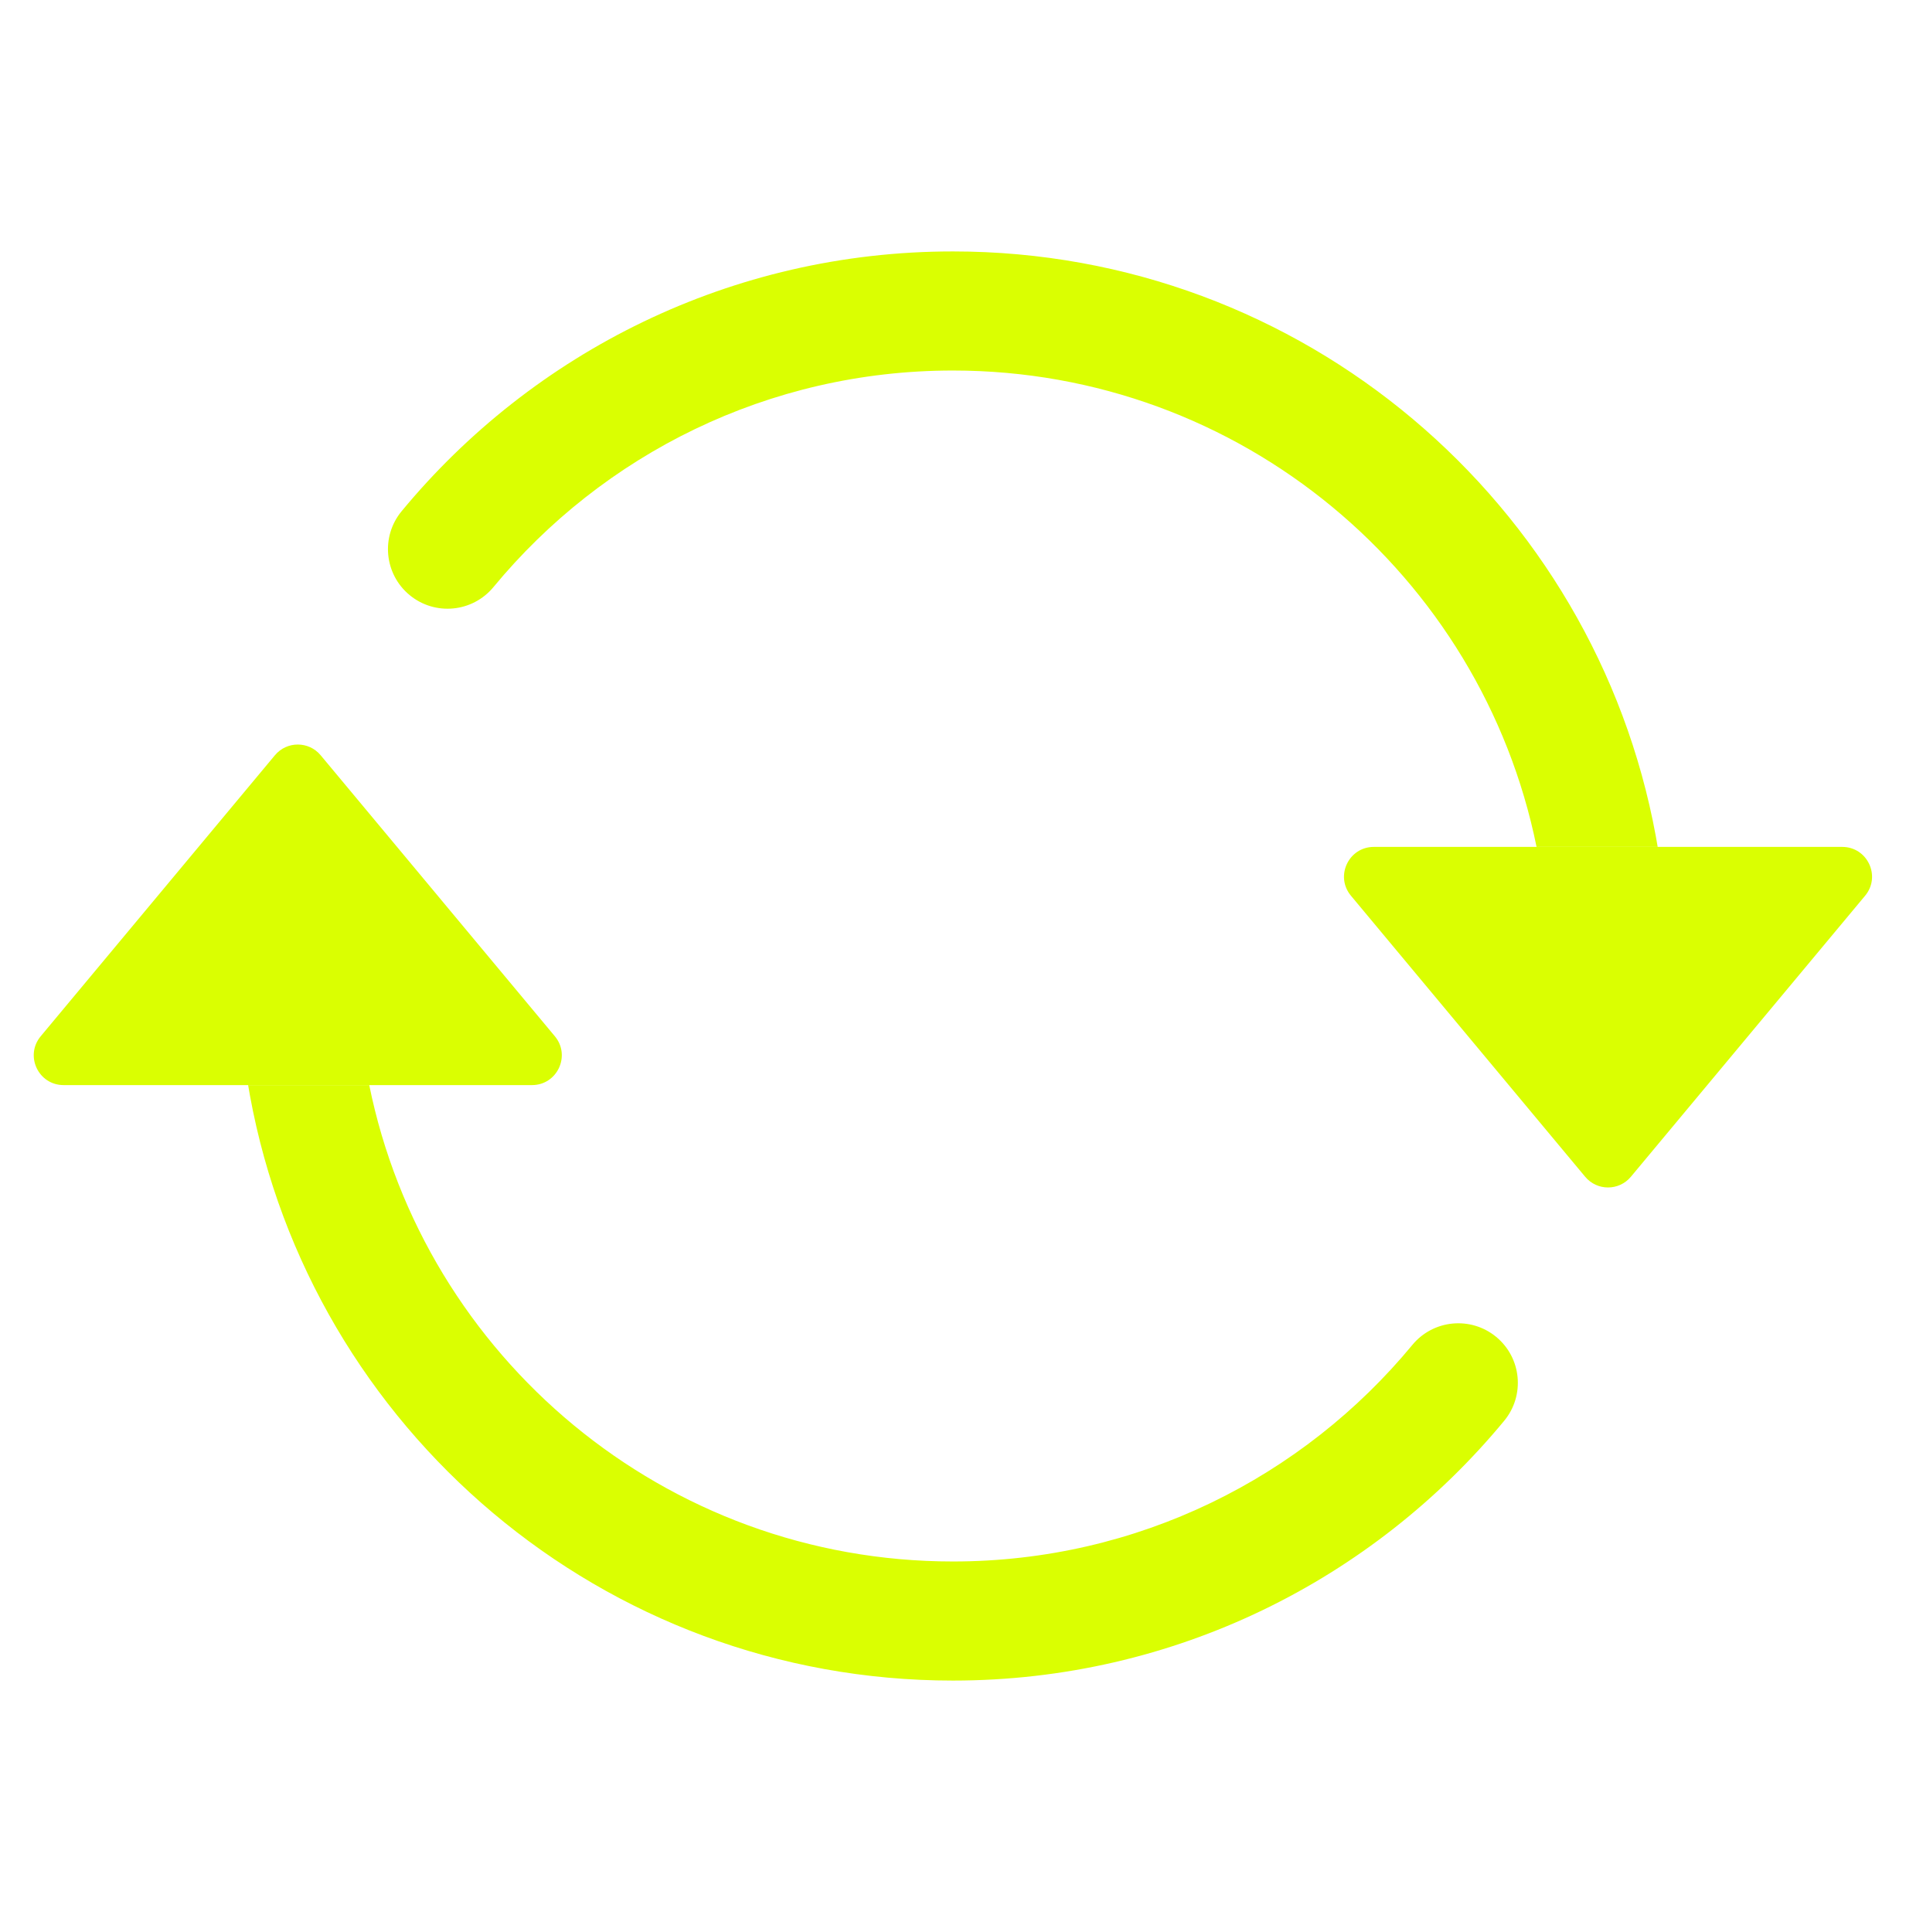
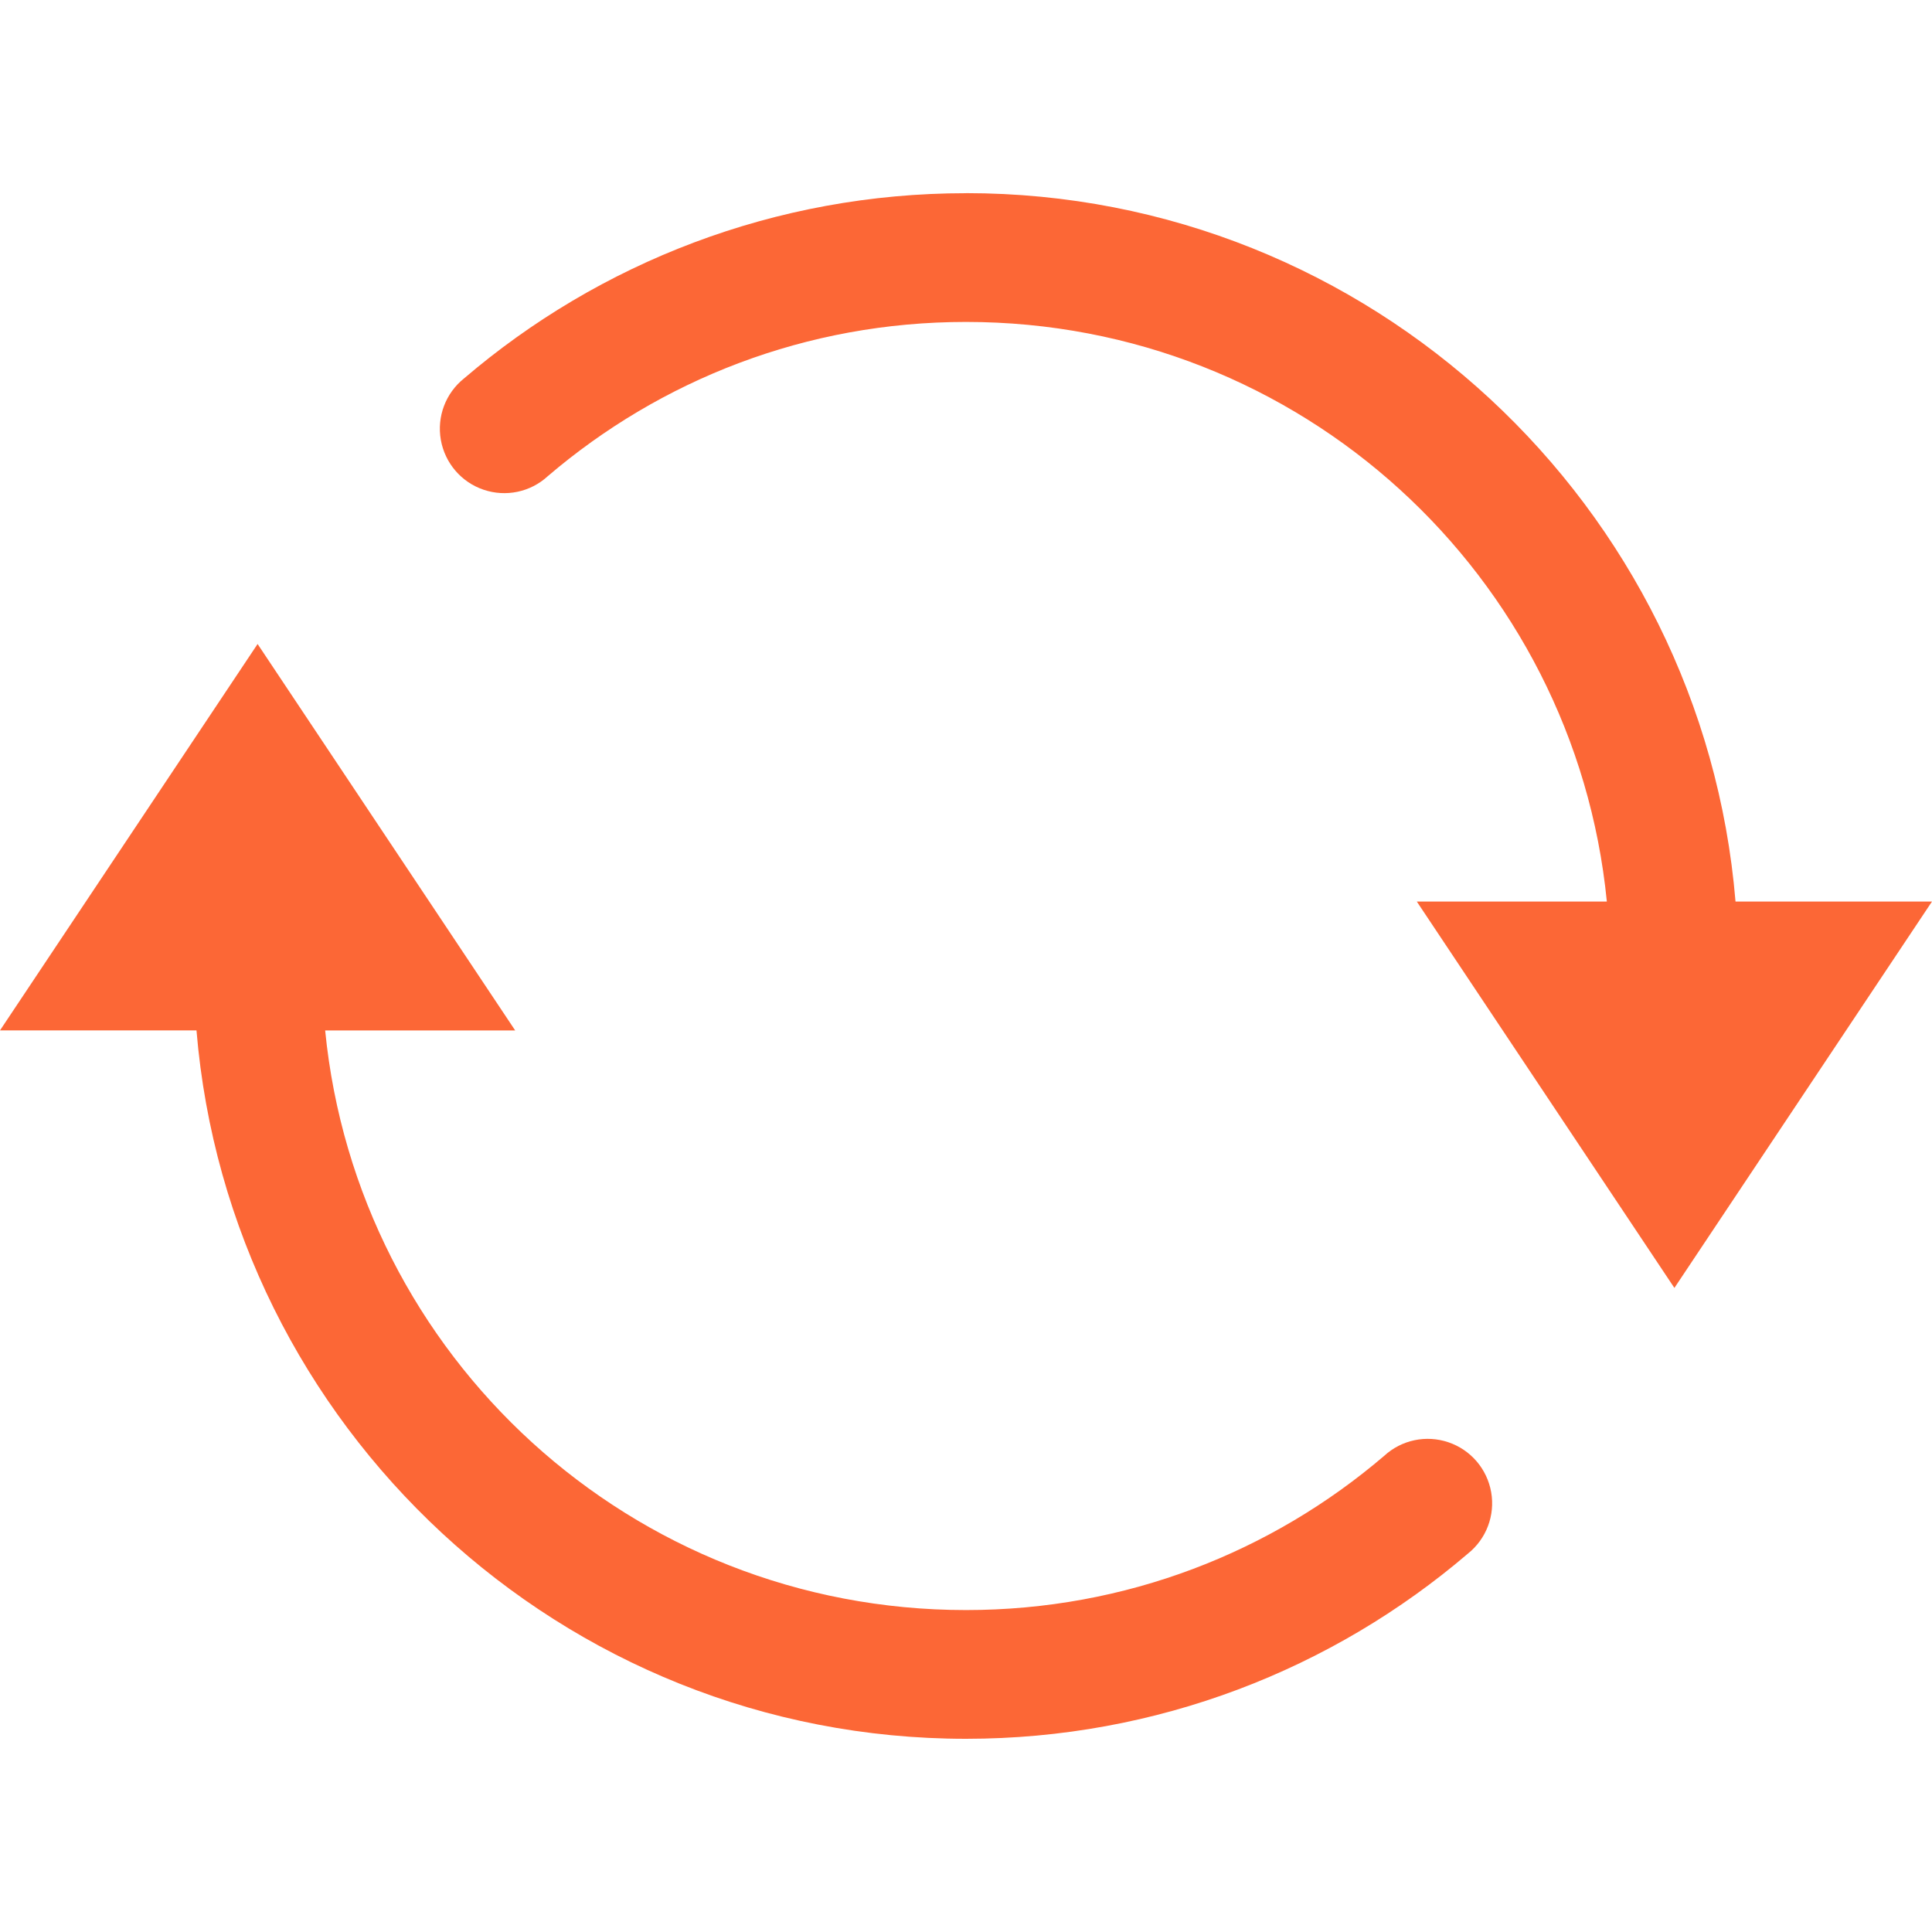
- <svg xmlns="http://www.w3.org/2000/svg" width="72" height="73" viewBox="0 0 72 73" fill="none">
-   <path d="M51.902 32H69.598C70.552 32 71.073 33.112 70.462 33.845L61.614 44.463C61.164 45.003 60.336 45.003 59.886 44.463L51.038 33.845C50.427 33.112 50.948 32 51.902 32Z" fill="#DAFF01" />
-   <path d="M2.402 41H20.098C21.052 41 21.573 39.888 20.962 39.155L12.114 28.537C11.665 27.997 10.835 27.997 10.386 28.537L1.538 39.155C0.927 39.888 1.448 41 2.402 41Z" fill="#DAFF01" />
-   <path fill-rule="evenodd" clip-rule="evenodd" d="M36 14C29.014 14 22.773 17.181 18.642 22.183C17.851 23.141 16.433 23.276 15.475 22.485C14.516 21.694 14.381 20.275 15.172 19.317C20.121 13.325 27.615 9.5 36 9.5C49.238 9.5 60.246 19.024 62.555 31.593C62.58 31.729 62.603 31.864 62.626 32H58.05C55.967 21.73 46.884 14 36 14ZM13.95 41C16.033 51.27 25.116 59 36 59C42.986 59 49.227 55.819 53.358 50.817C54.149 49.859 55.567 49.724 56.526 50.515C57.484 51.306 57.619 52.725 56.828 53.683C51.879 59.675 44.385 63.5 36 63.5C22.762 63.5 11.754 53.976 9.445 41.407C9.42 41.271 9.396 41.136 9.374 41H13.95Z" fill="#DAFF01" />
+ <svg xmlns="http://www.w3.org/2000/svg" viewBox="0,0,256,256" width="90px" height="90px">
+   <g fill="#fc6736" fill-rule="nonzero" stroke="none" stroke-width="1" stroke-linecap="butt" stroke-linejoin="miter" stroke-miterlimit="10" stroke-dasharray="" stroke-dashoffset="0" font-family="none" font-weight="none" font-size="none" text-anchor="none" style="mix-blend-mode: normal">
+     <g transform="scale(8.53333,8.53333)">
+       <path d="M15,3c-2.969,0 -5.697,1.083 -7.793,2.875c-0.286,0.228 -0.425,0.593 -0.362,0.954c0.063,0.36 0.317,0.658 0.663,0.775c0.346,0.118 0.729,0.038 0.998,-0.21c1.748,-1.494 4.011,-2.395 6.494,-2.395c5.197,0 9.451,3.938 9.951,9h-2.951l4,6l4,-6h-3.051c-0.511,-6.148 -5.671,-11 -11.949,-11zM4,10l-4,6h3.051c0.511,6.148 5.671,11 11.949,11c2.969,0 5.697,-1.083 7.793,-2.875c0.286,-0.228 0.425,-0.593 0.362,-0.954c-0.063,-0.36 -0.317,-0.658 -0.663,-0.775c-0.346,-0.118 -0.729,-0.038 -0.998,0.21c-1.748,1.494 -4.011,2.395 -6.494,2.395c-5.197,0 -9.451,-3.938 -9.951,-9h2.951z" />
+     </g>
+   </g>
</svg>
